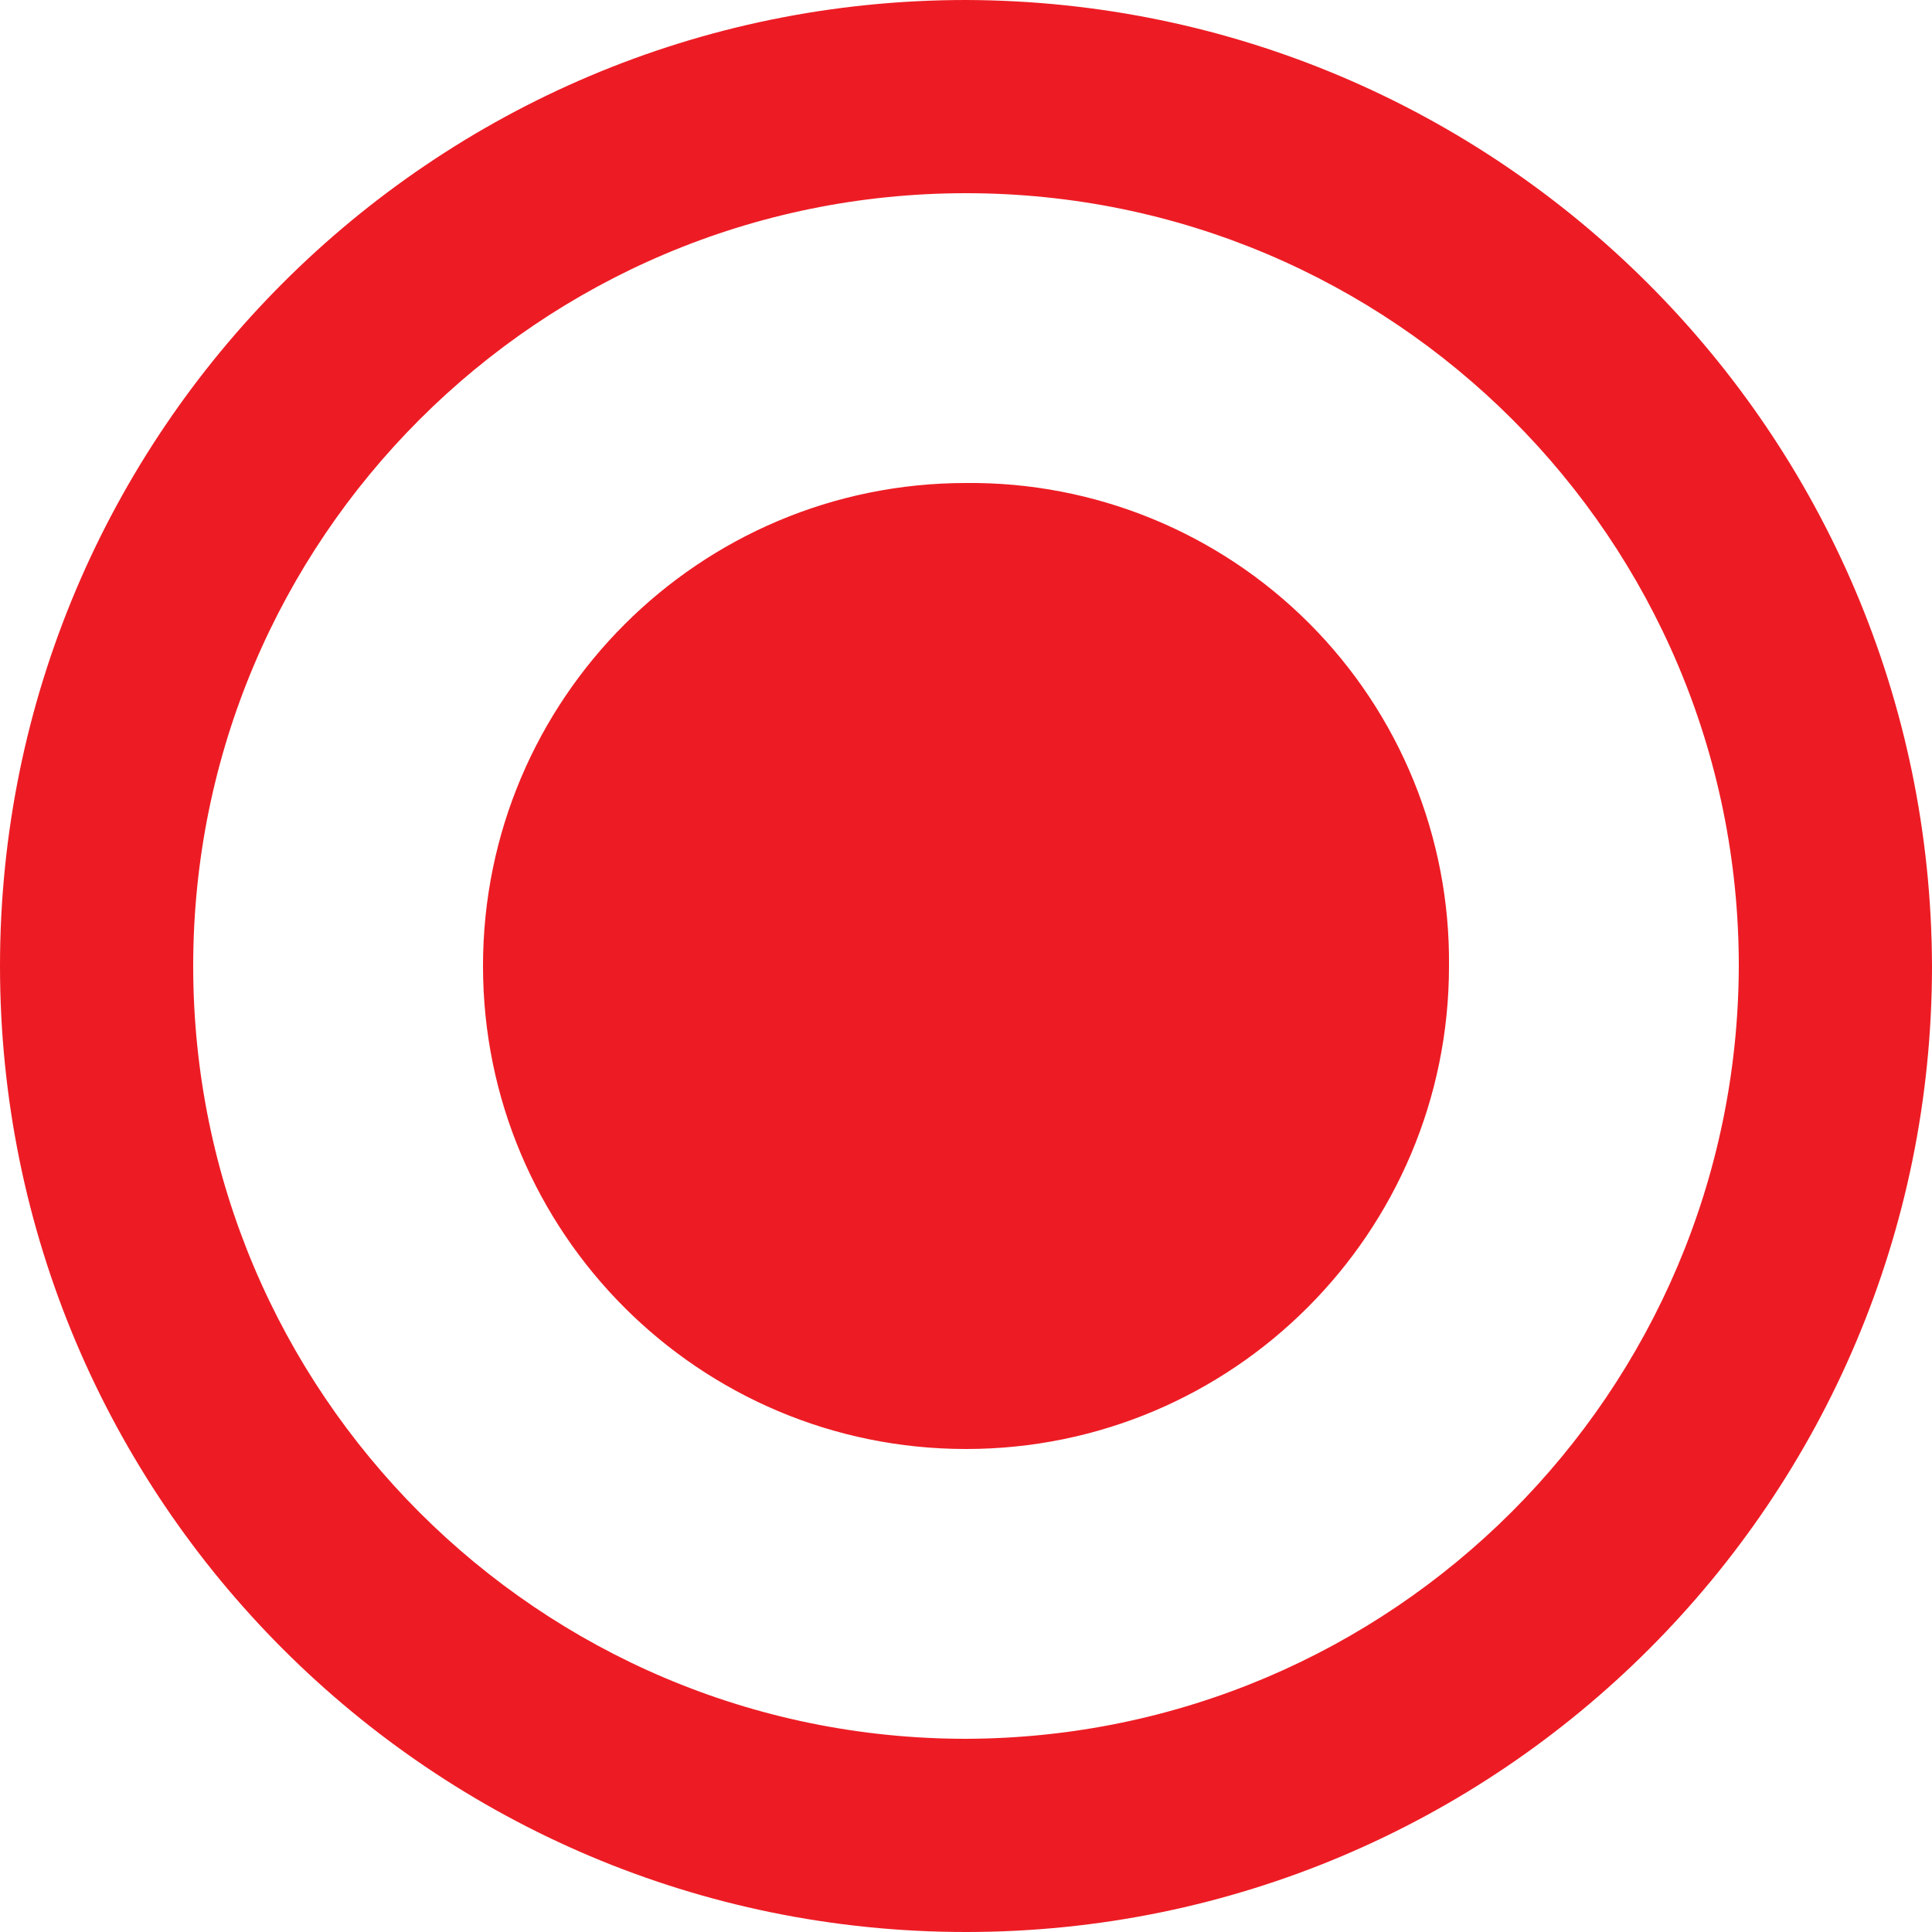
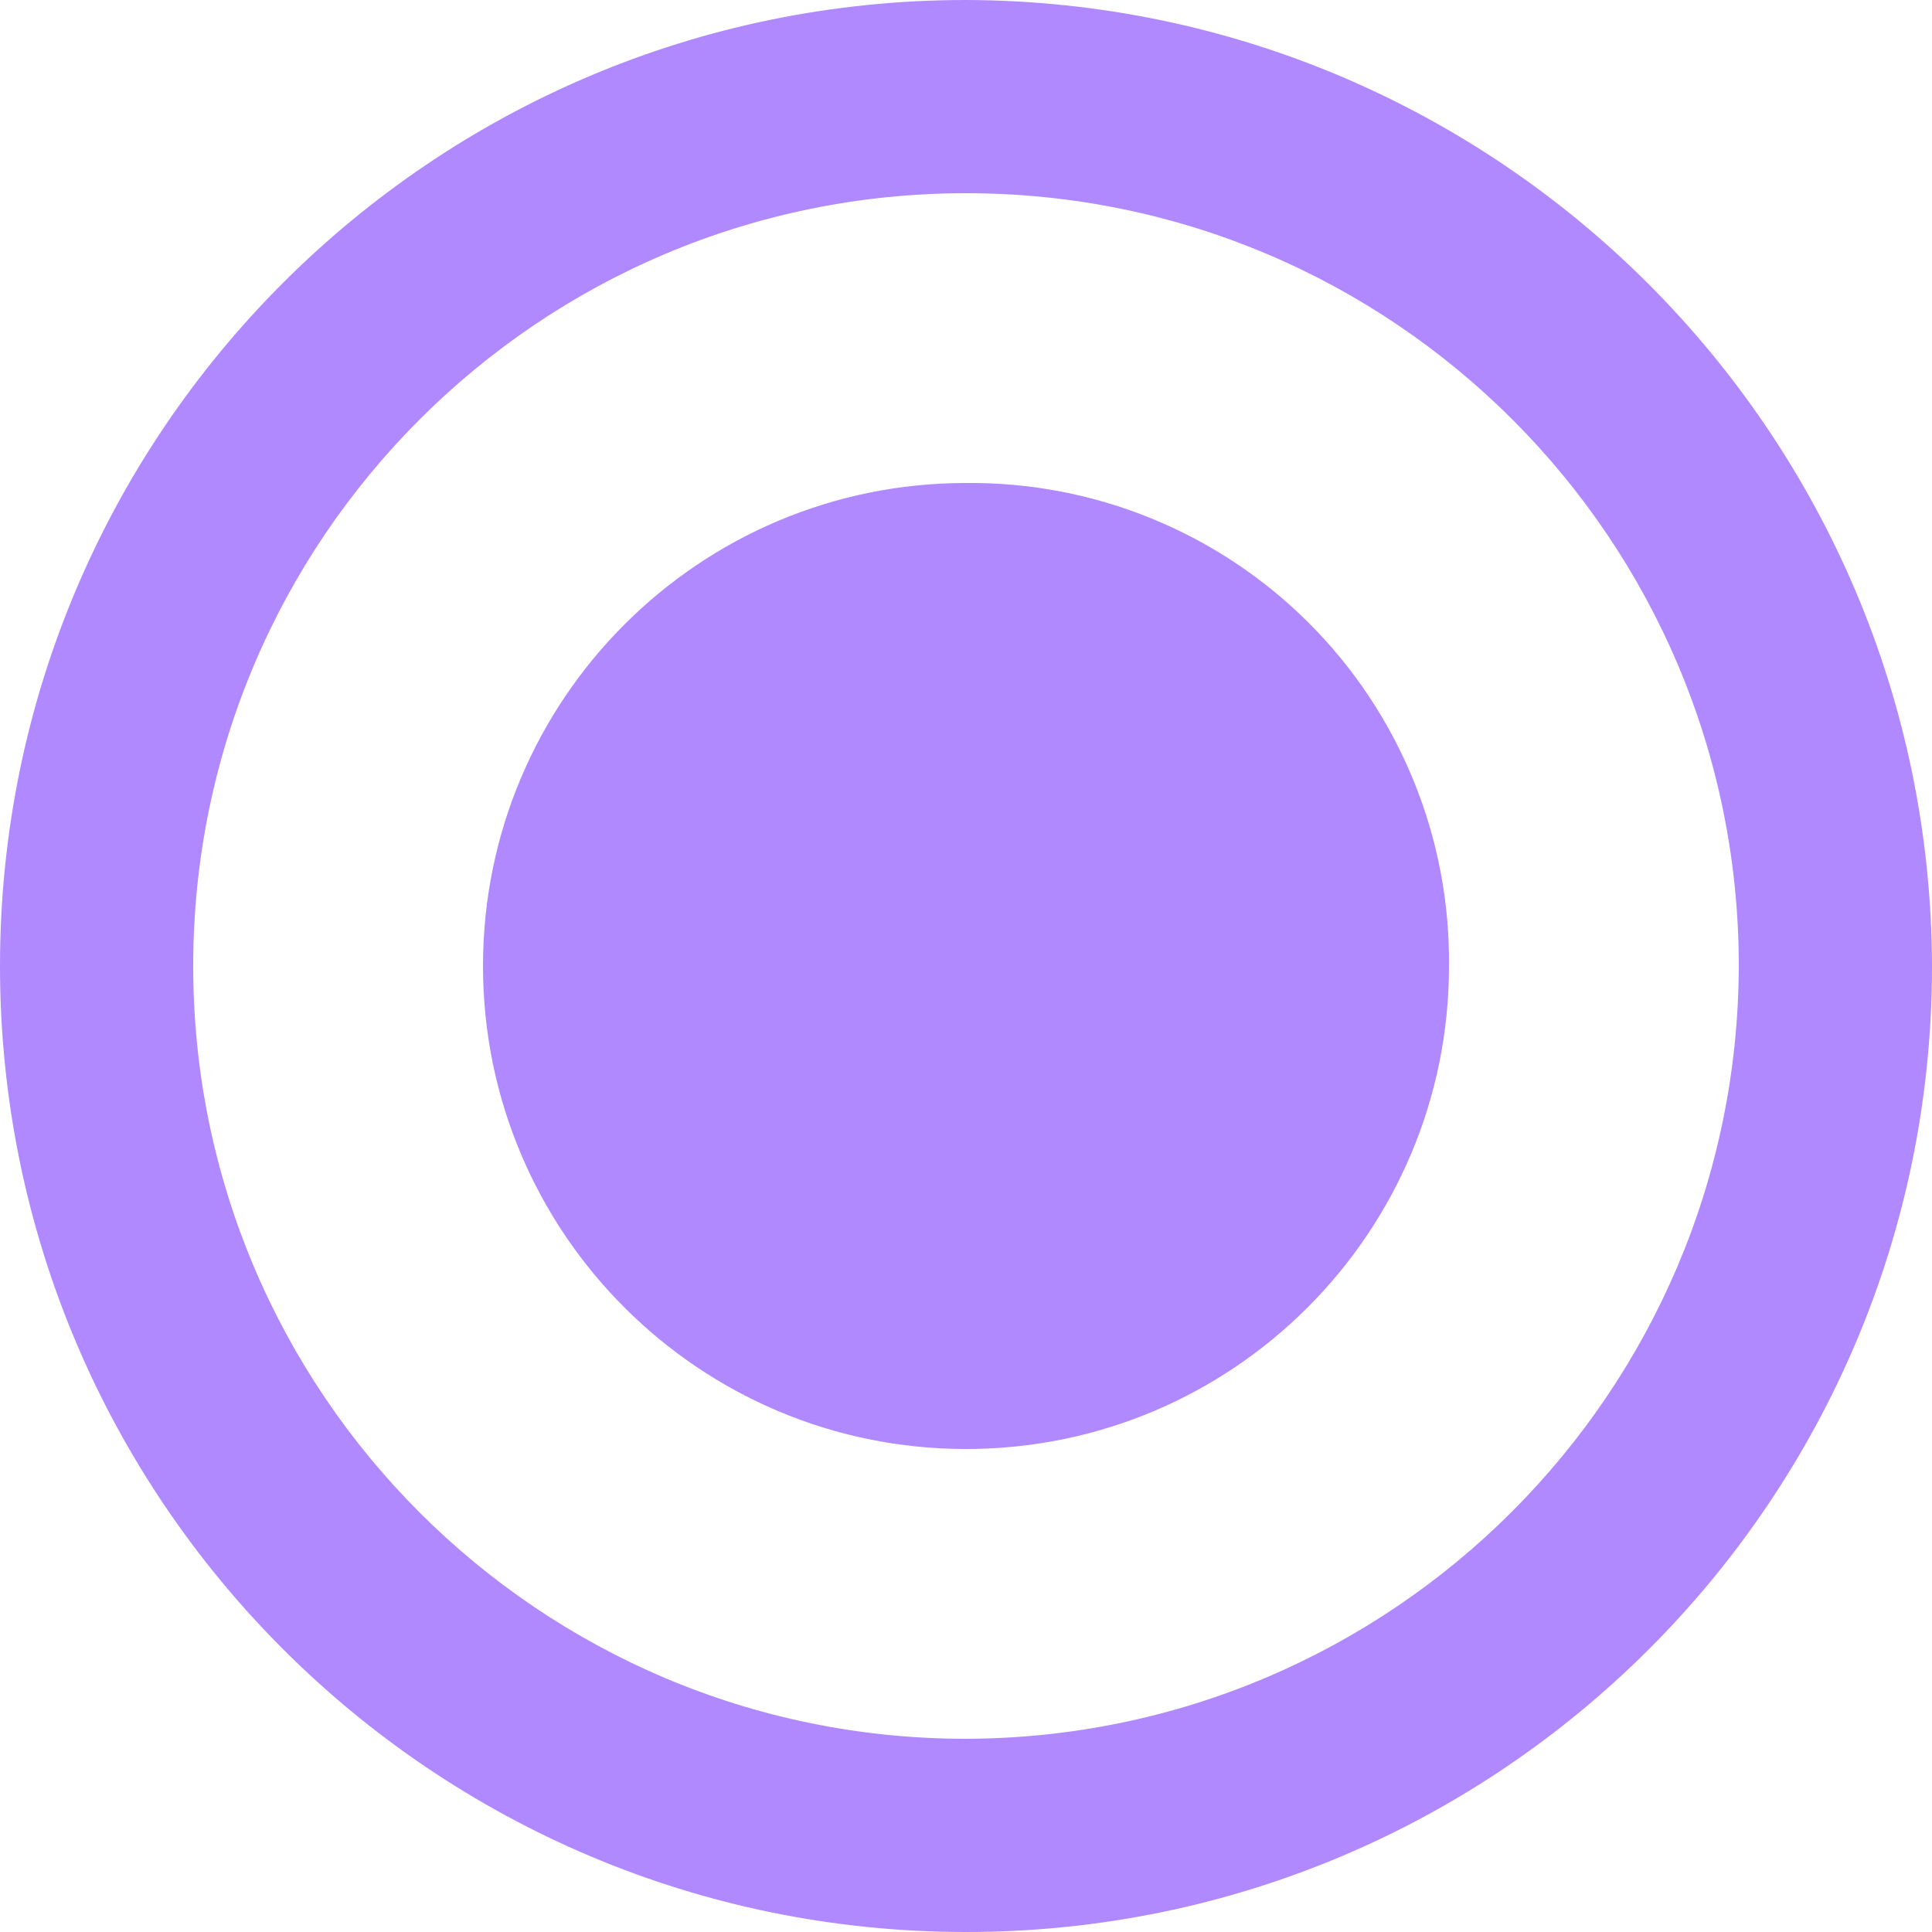
- <svg xmlns="http://www.w3.org/2000/svg" width="24" height="24" viewBox="0 0 24 24" version="1.1" id="svg8">
-   <defs id="defs4">
-     <style type="text/css" id="style2">
+ <svg xmlns="http://www.w3.org/2000/svg" width="24" height="24" viewBox="0 0 24 24">
+   <defs>
+     <style type="text/css">
            .cls-1{fill:#b088ff;fill-rule:evenodd}
        </style>
  </defs>
  <g id="radiobttom_active" transform="translate(-508 -240)">
-     <path id="radio_on" d="M14 8a6 6 0 1 0 6 6 5.942 5.942 0 0 0-6-6zm0-6a12 12 0 1 0 12 12A12.035 12.035 0 0 0 14 2zm0 21.6a9.6 9.6 0 1 1 9.6-9.6 9.628 9.628 0 0 1-9.6 9.6z" class="cls-1" transform="translate(506 238)" style="fill:#ed1c24;fill-opacity:1" />
+     <path id="radio_on" d="M14 8a6 6 0 1 0 6 6 5.942 5.942 0 0 0-6-6zm0-6a12 12 0 1 0 12 12A12.035 12.035 0 0 0 14 2zm0 21.6a9.6 9.6 0 1 1 9.6-9.6 9.628 9.628 0 0 1-9.6 9.6z" class="cls-1" transform="translate(506 238)" />
  </g>
</svg>
